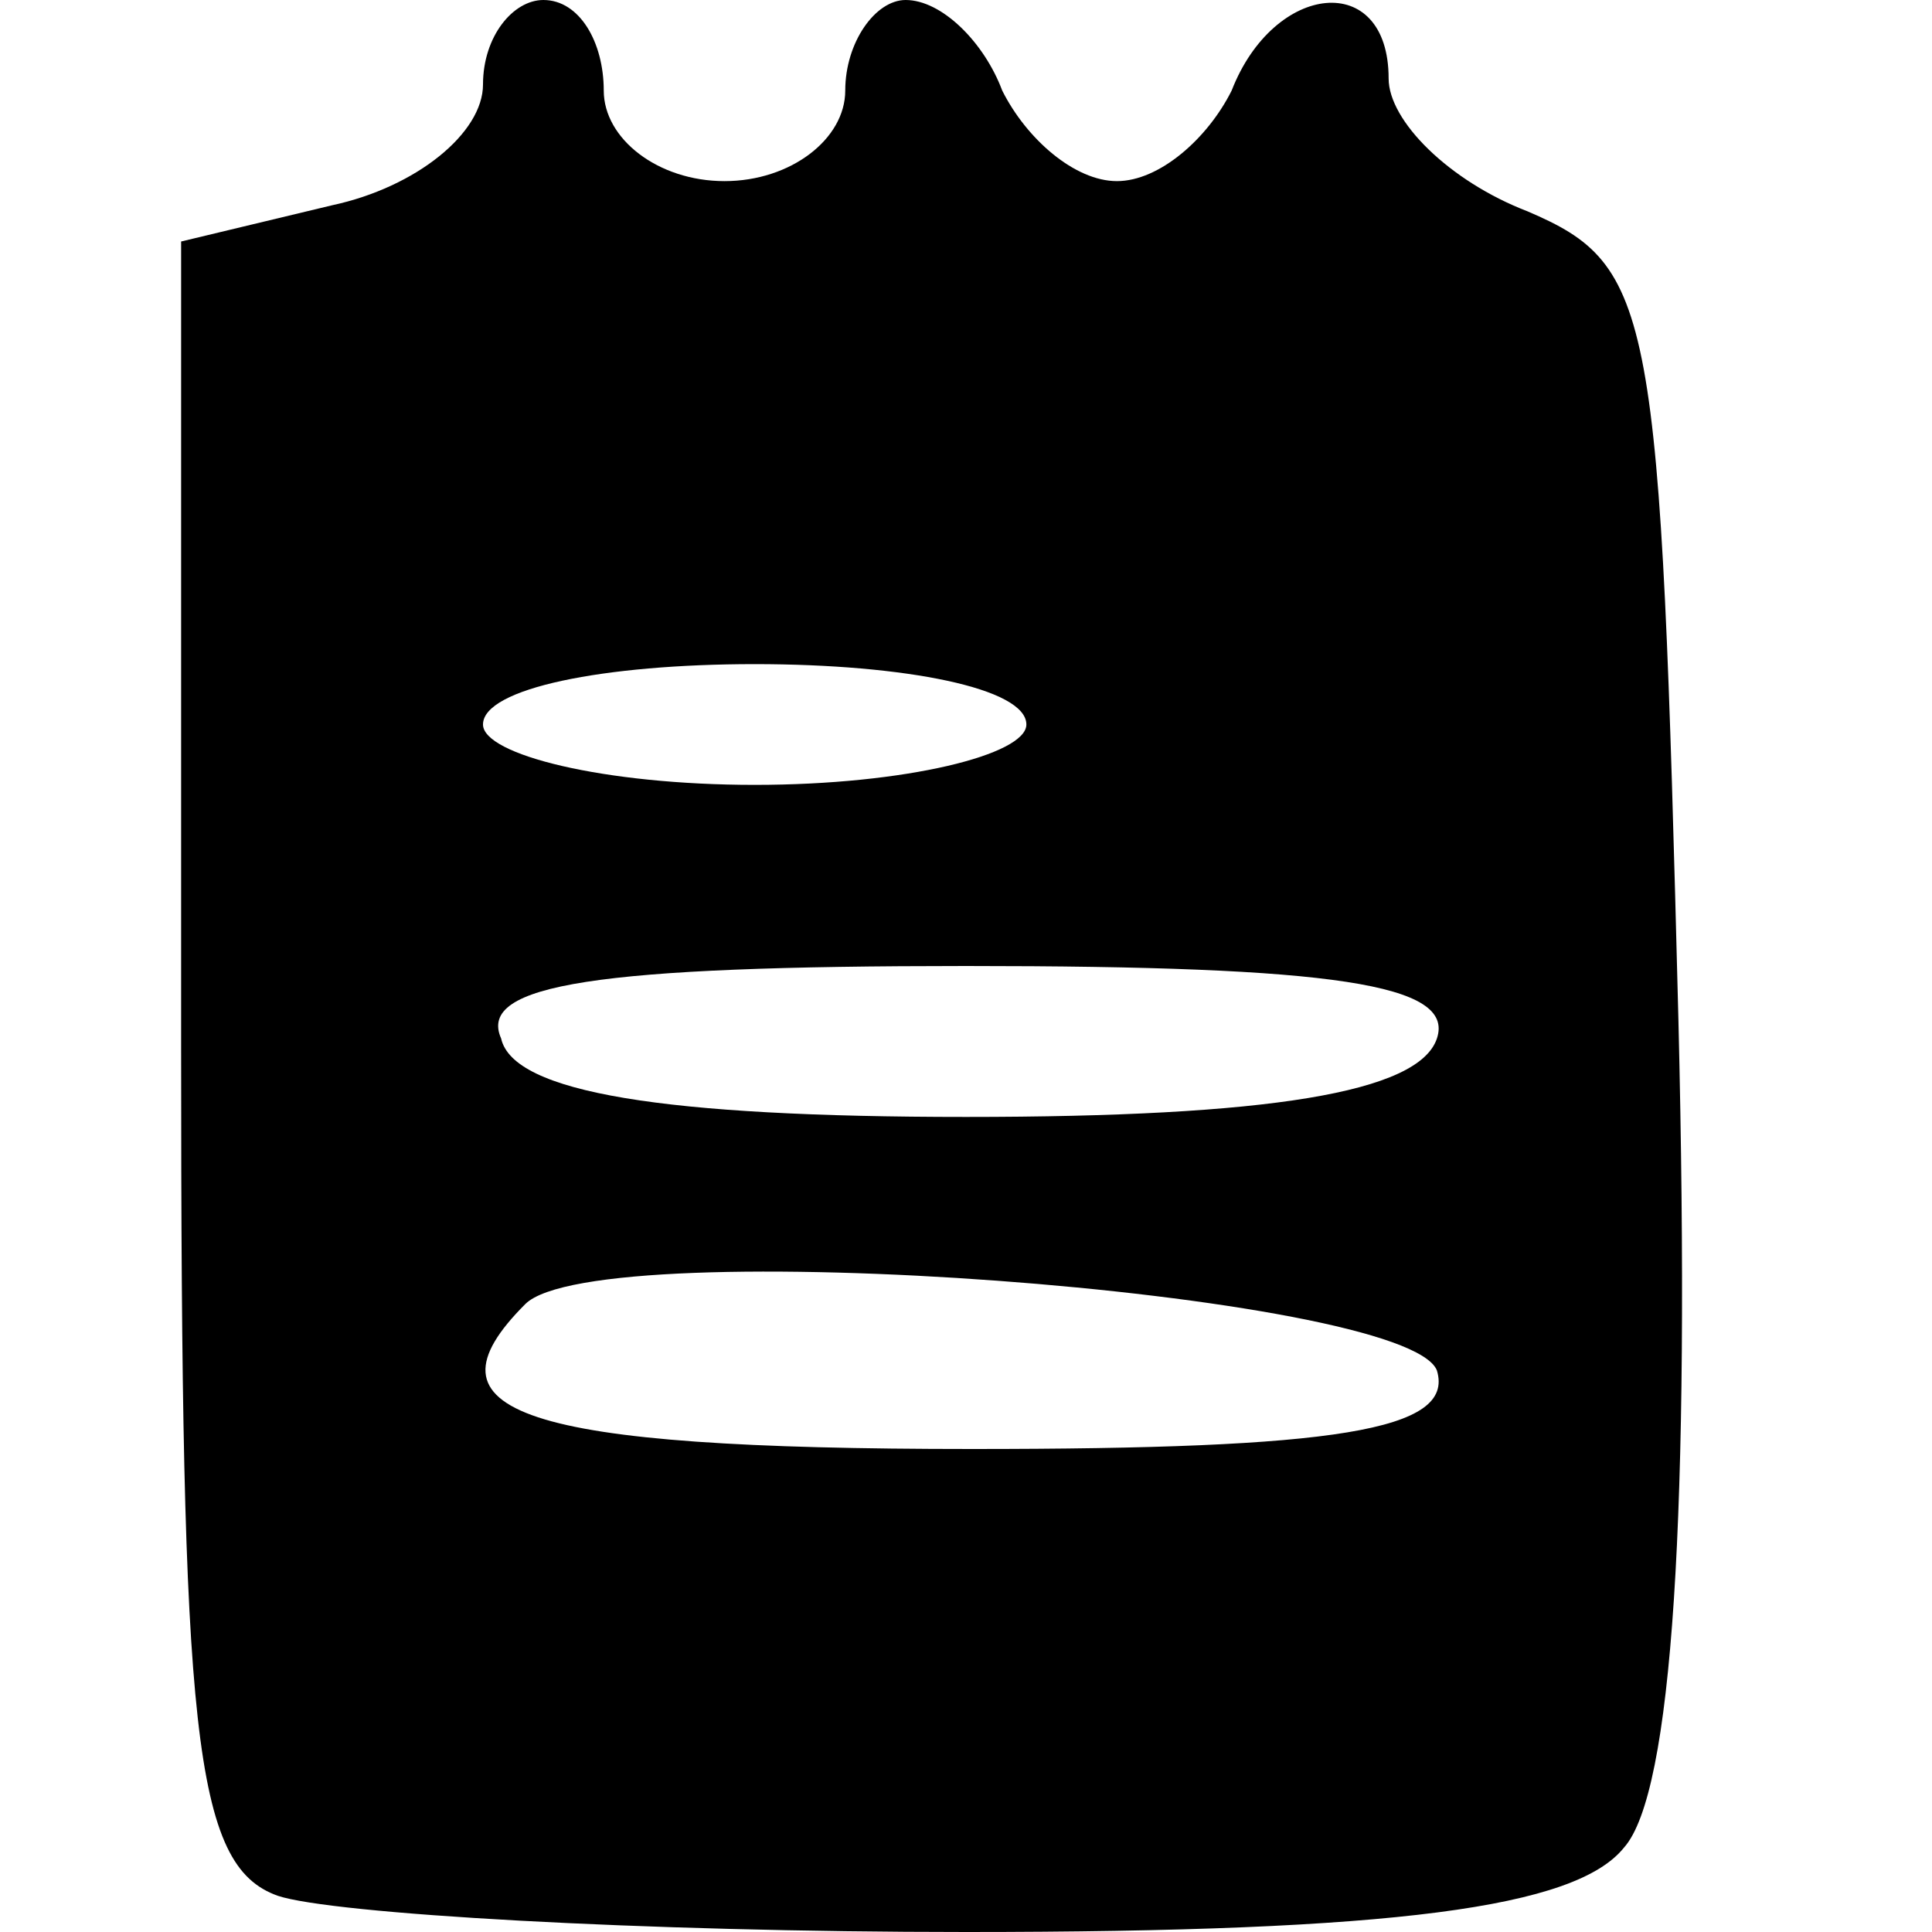
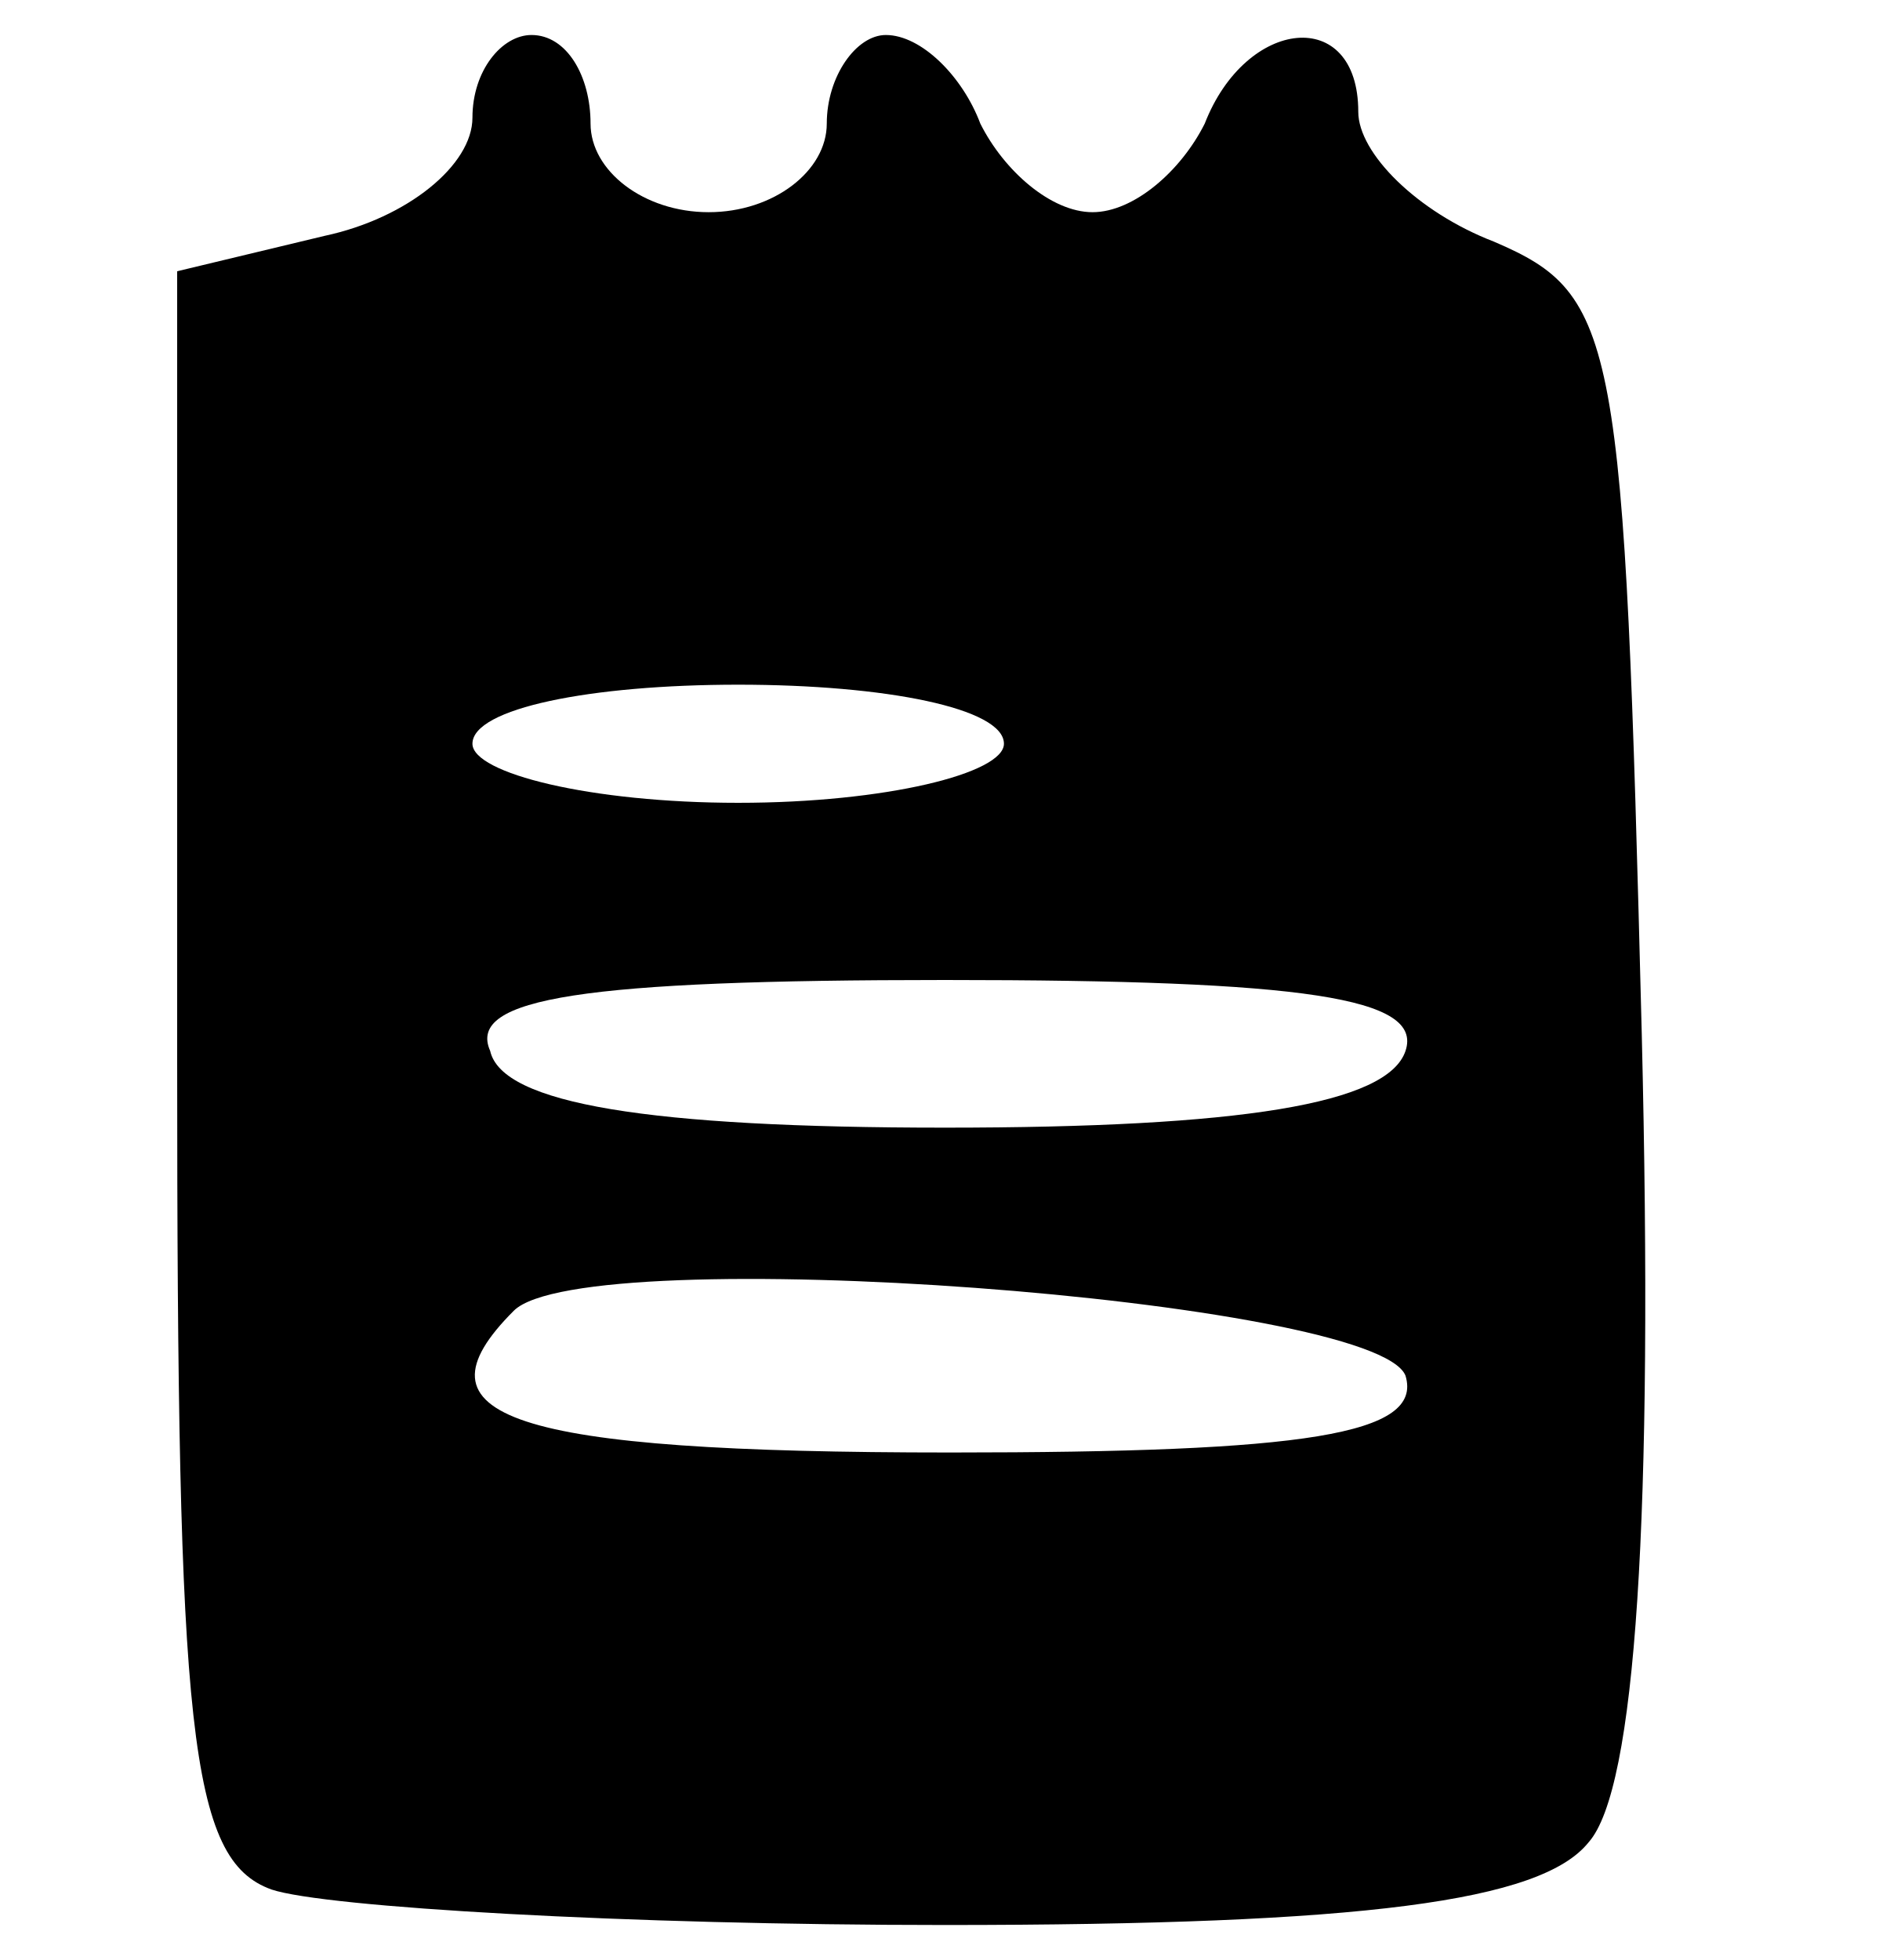
- <svg xmlns="http://www.w3.org/2000/svg" version="1.0" width="32pt" height="32pt" viewBox="0 0 32 32" preserveAspectRatio="xMidYMid meet">
+ <svg xmlns="http://www.w3.org/2000/svg" version="1.0" width="54px" height="56px" viewBox="0 0 32 32" preserveAspectRatio="xMidYMid meet">
  <g transform="translate(0,32) scale(0.1,-0.1)" fill="#000000" stroke="none">
    <path d="M80 306 c0 -8 -11 -17 -25 -20 l-25 -6 0 -134 c0 -113 2 -135 16 -140 9 -3 60 -6 114 -6 71 0 101 4 109 14 8 9 11 55 9 137 -3 118 -4 125 -25 134 -13 5 -23 15 -23 22 0 18 -19 16 -26 -2 -4 -8 -12 -15 -19 -15 -7 0 -15 7 -19 15 -3 8 -10 15 -16 15 -5 0 -10 -7 -10 -15 0 -8 -9 -15 -20 -15 -11 0 -20 7 -20 15 0 8 -4 15 -10 15 -5 0 -10 -6 -10 -14z m90 -106 c0 -5 -20 -10 -45 -10 -25 0 -45 5 -45 10 0 6 20 10 45 10 25 0 45 -4 45 -10z m68 -52 c-3 -9 -28 -13 -78 -13 -50 0 -75 4 -77 13 -4 9 16 12 77 12 61 0 81 -3 78 -12z m0 -55 c3 -10 -17 -13 -77 -13 -75 0 -92 6 -74 24 12 12 146 2 151 -11z" />
  </g>
</svg>
